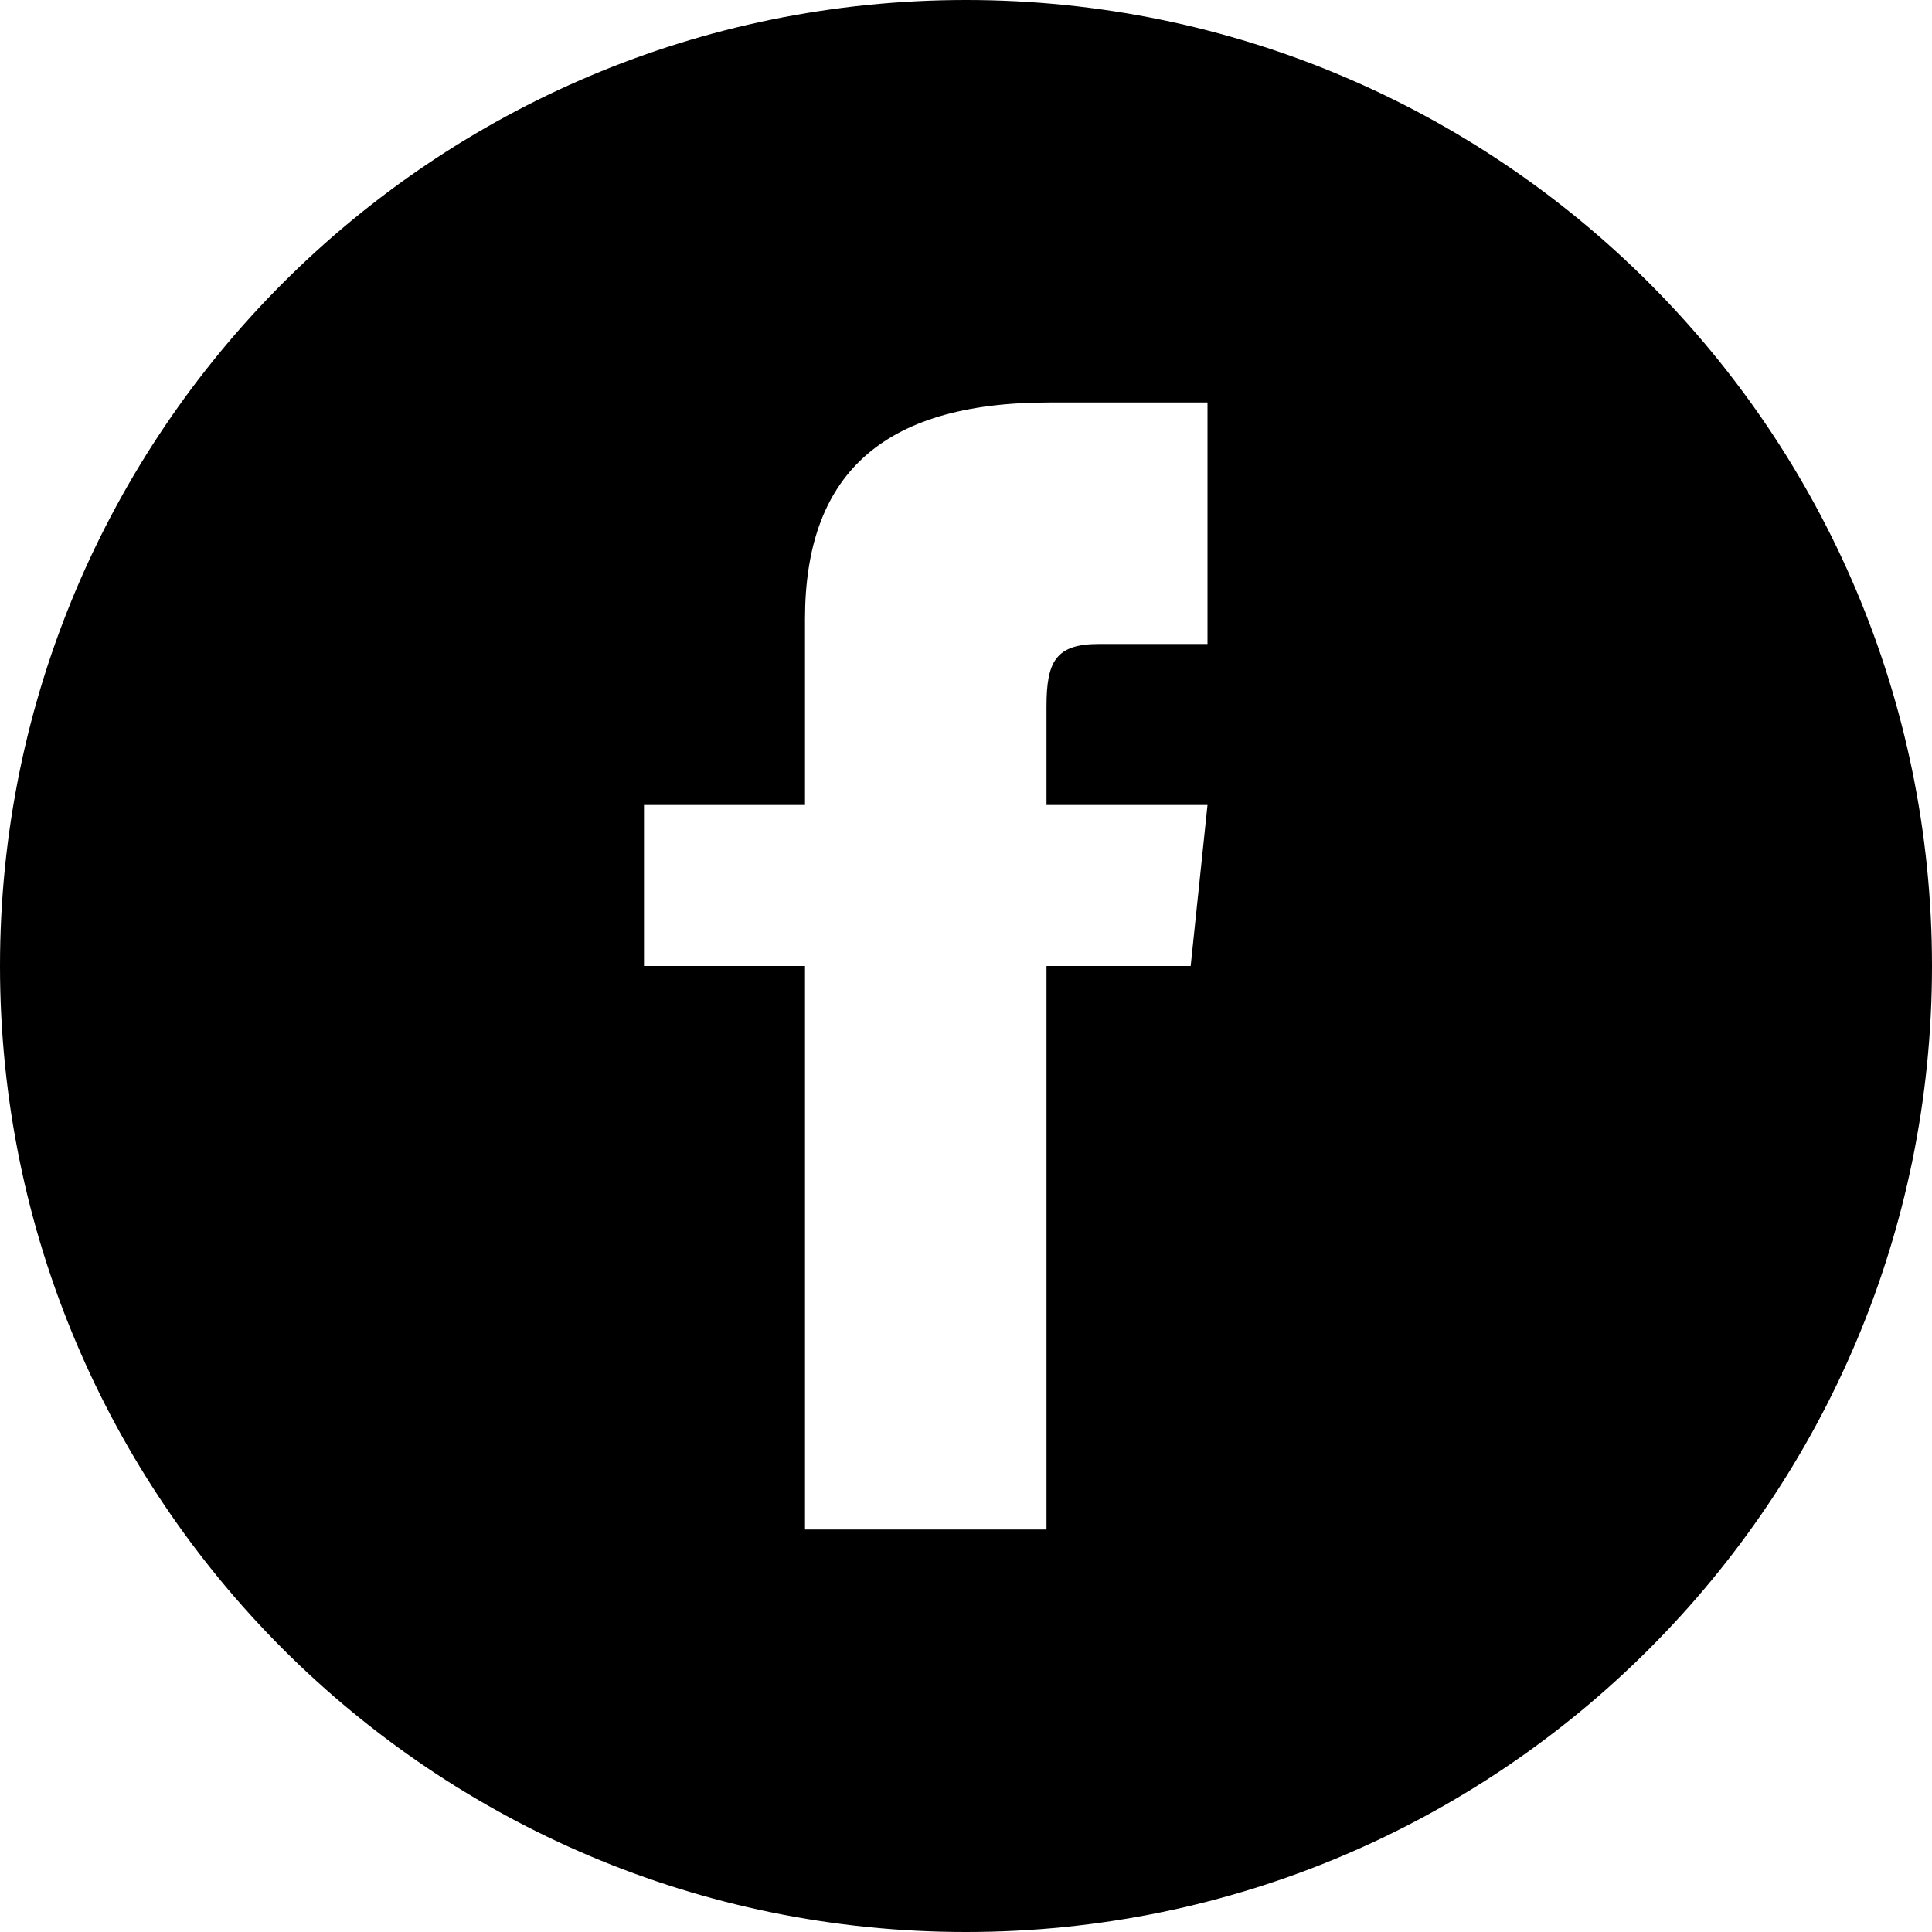
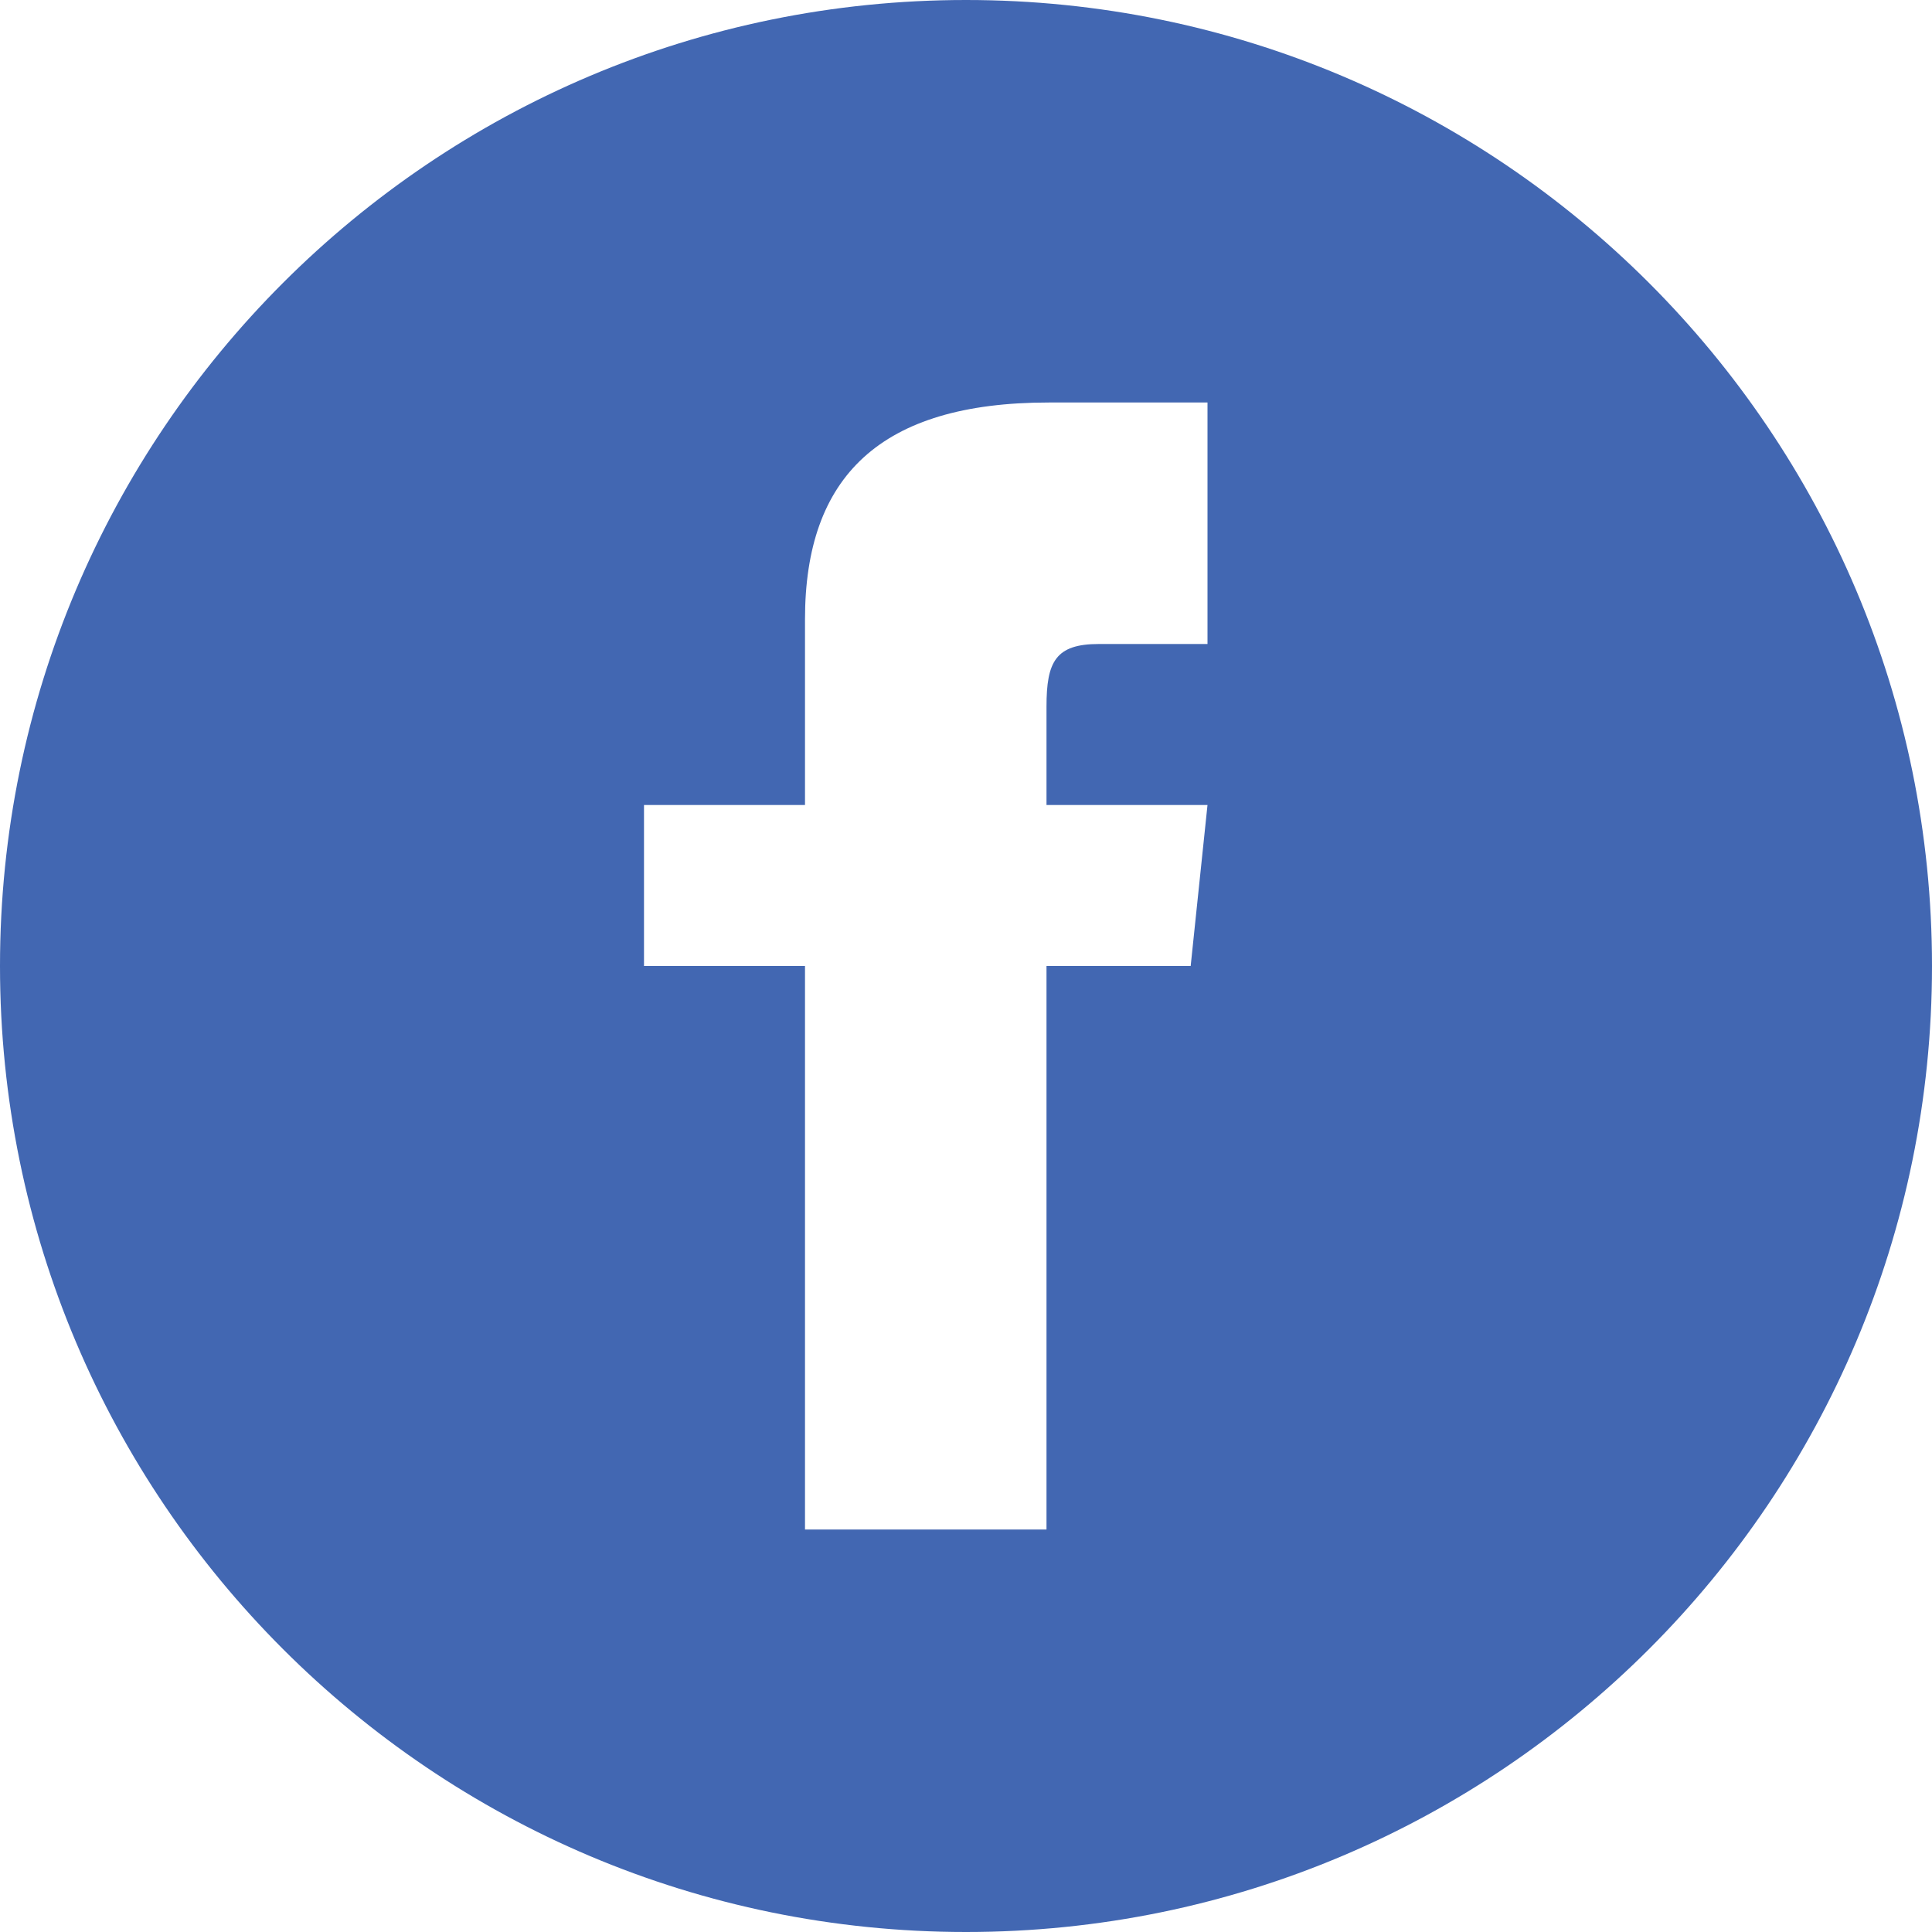
<svg xmlns="http://www.w3.org/2000/svg" width="24" height="24" viewBox="0 0 24 24">
-   <path d="M12 0c-6.627 0-12 5.373-12 12s5.373 12 12 12 12-5.373 12-12-5.373-12-12-12zm3 8h-1.35c-.538 0-.65.221-.65.778v1.222h2l-.209 2h-1.791v7h-3v-7h-2v-2h2v-2.308c0-1.769.931-2.692 3.029-2.692h1.971v3z" />
+   <path fill="#4267B2" d="M12 0c-6.627 0-12 5.373-12 12s5.373 12 12 12 12-5.373 12-12-5.373-12-12-12zm3 8h-1.35c-.538 0-.65.221-.65.778v1.222h2l-.209 2h-1.791v7h-3v-7h-2v-2h2v-2.308c0-1.769.931-2.692 3.029-2.692h1.971v3z" />
</svg>
